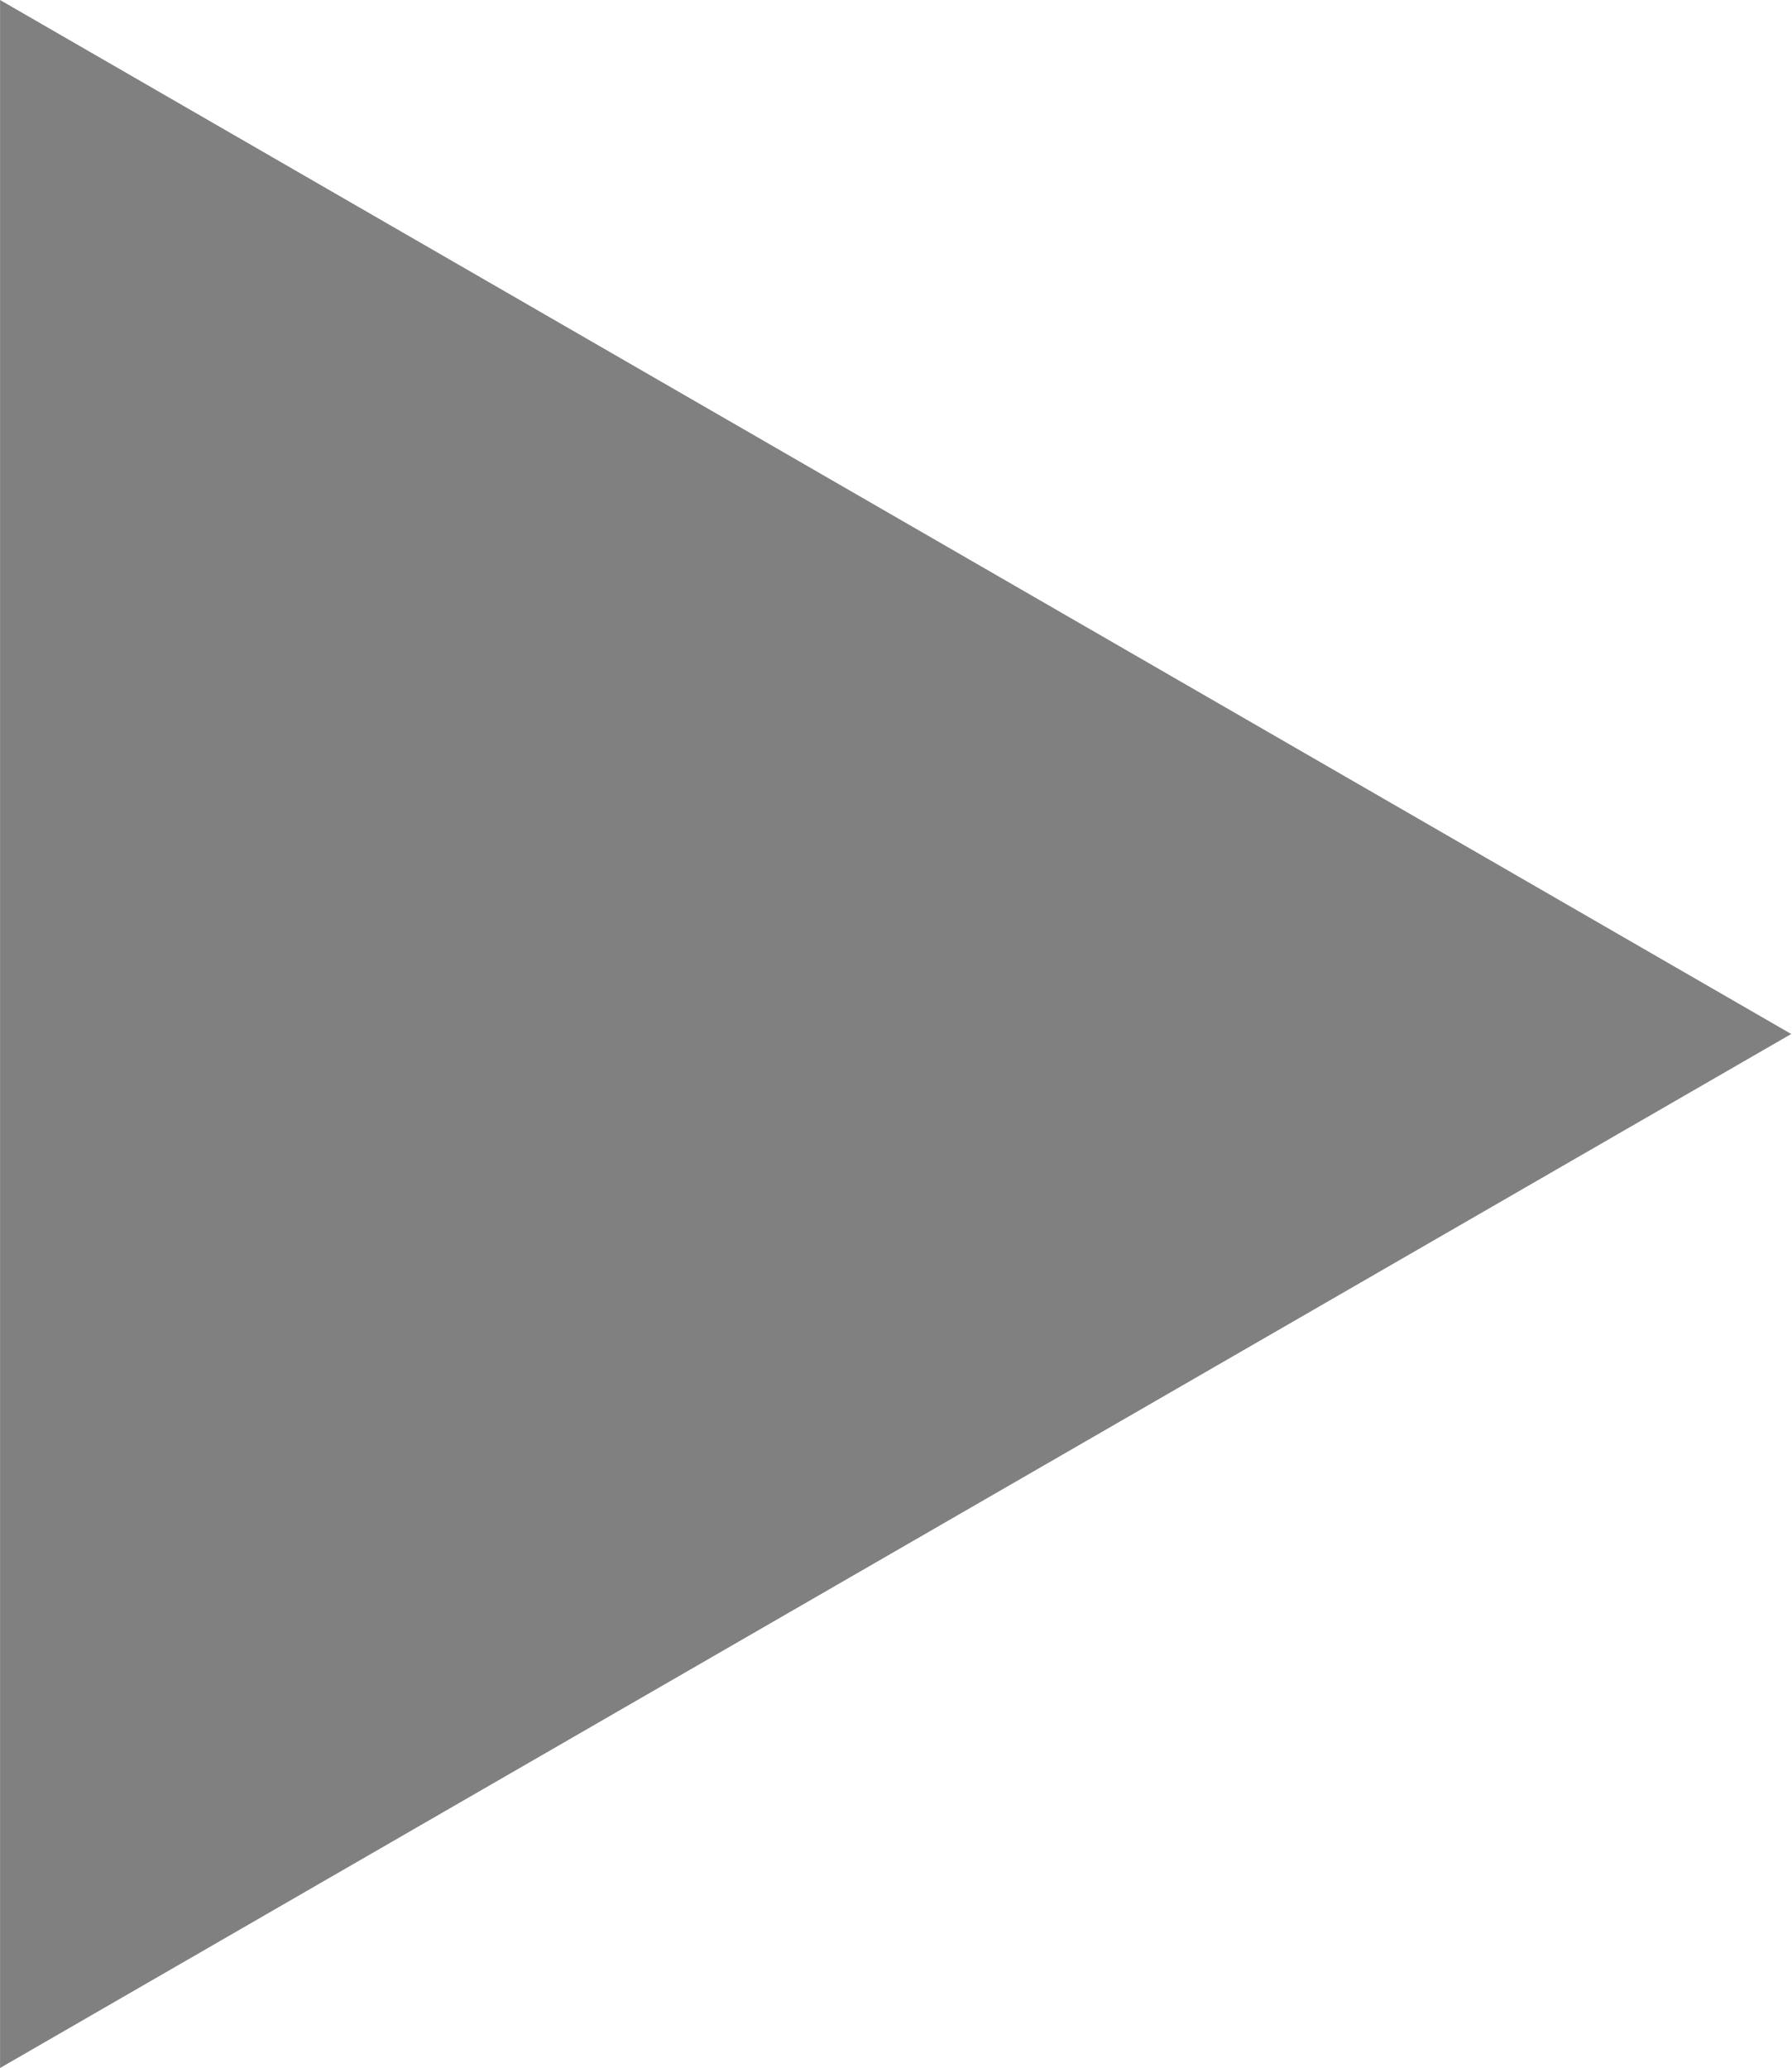
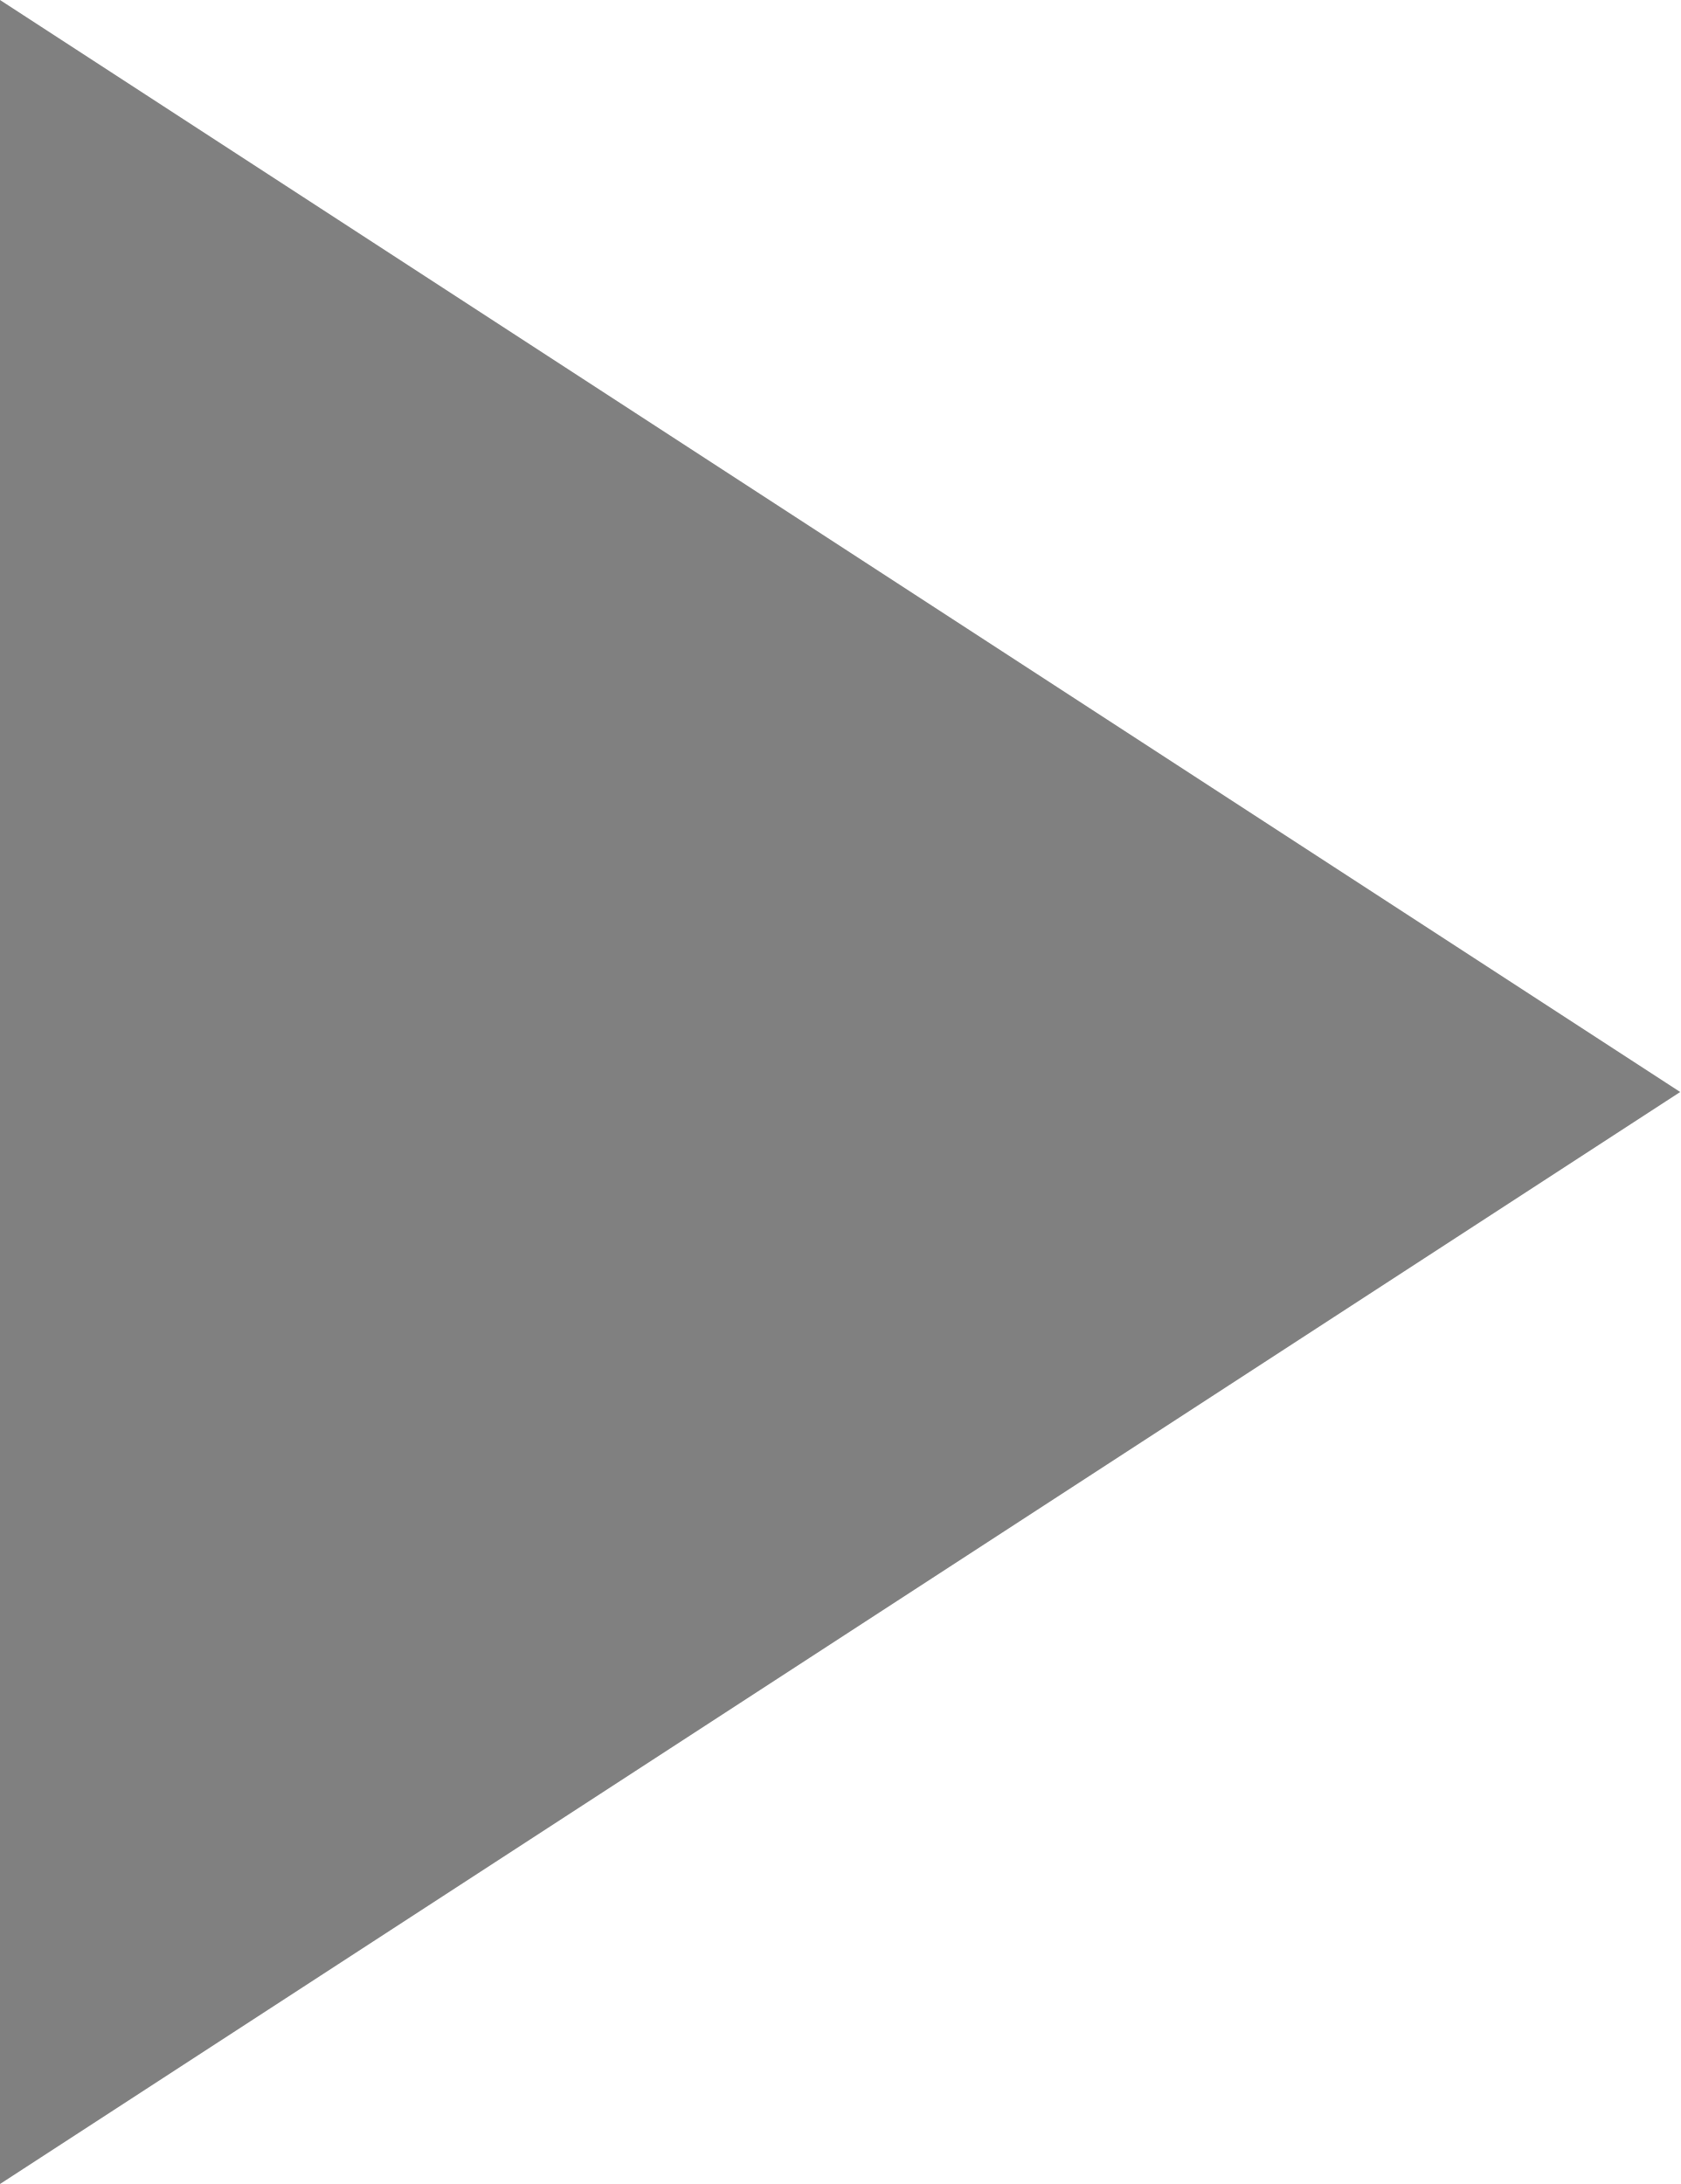
- <svg xmlns="http://www.w3.org/2000/svg" version="1.1" id="Layer_1" x="0px" y="0px" width="33.775px" height="39px" viewBox="4.421 5.105 33.775 39" enable-background="new 4.421 5.105 33.775 39" xml:space="preserve">
-   <path id="path2983" fill="#808080" d="  M38.196,24.605l-16.887,9.75l-16.887,9.75v-19.5v-19.5l16.887,9.75L38.196,24.605z" />
+ <svg xmlns="http://www.w3.org/2000/svg" version="1.1" id="Layer_1" x="0px" y="0px" width="30px" height="39px" viewBox="6.309 5.105 30 39" enable-background="new 6.309 5.105 30 39" xml:space="preserve">
+   <path id="path2983" fill="#808080" d="  M36.309,24.605l-15,9.75l-15,9.75v-19.5v-19.5l15,9.75L36.309,24.605z" />
</svg>
